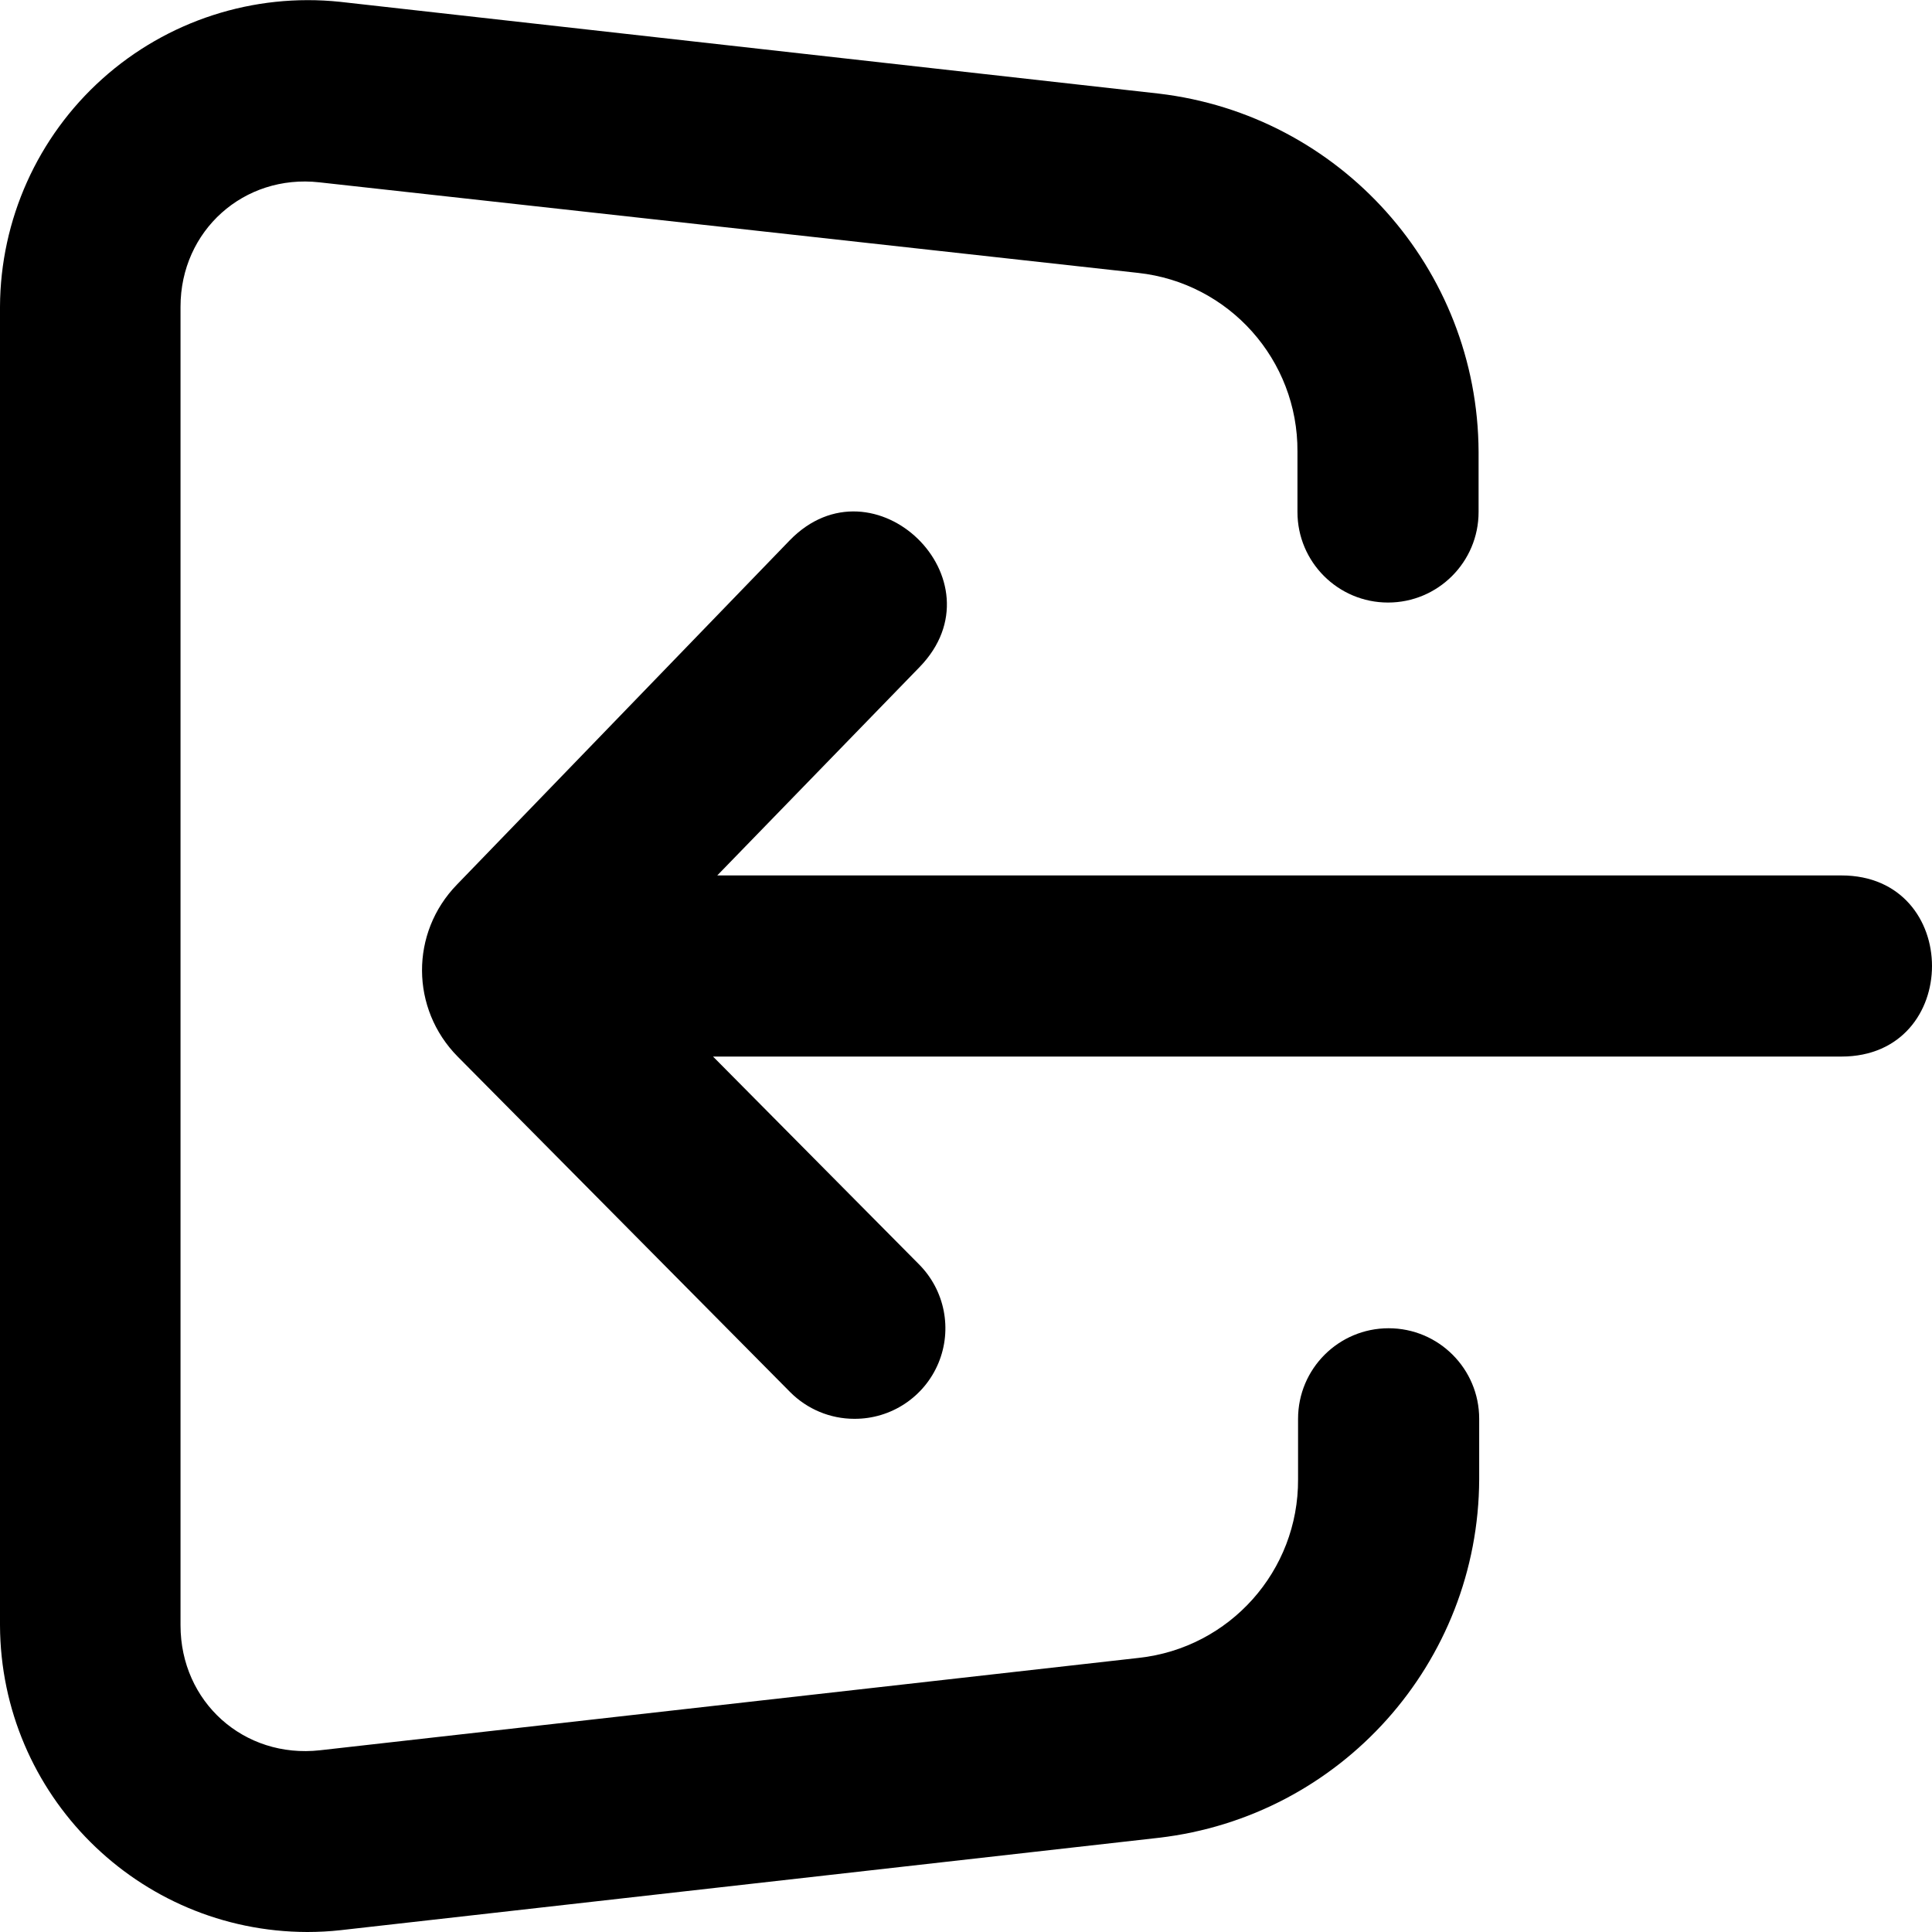
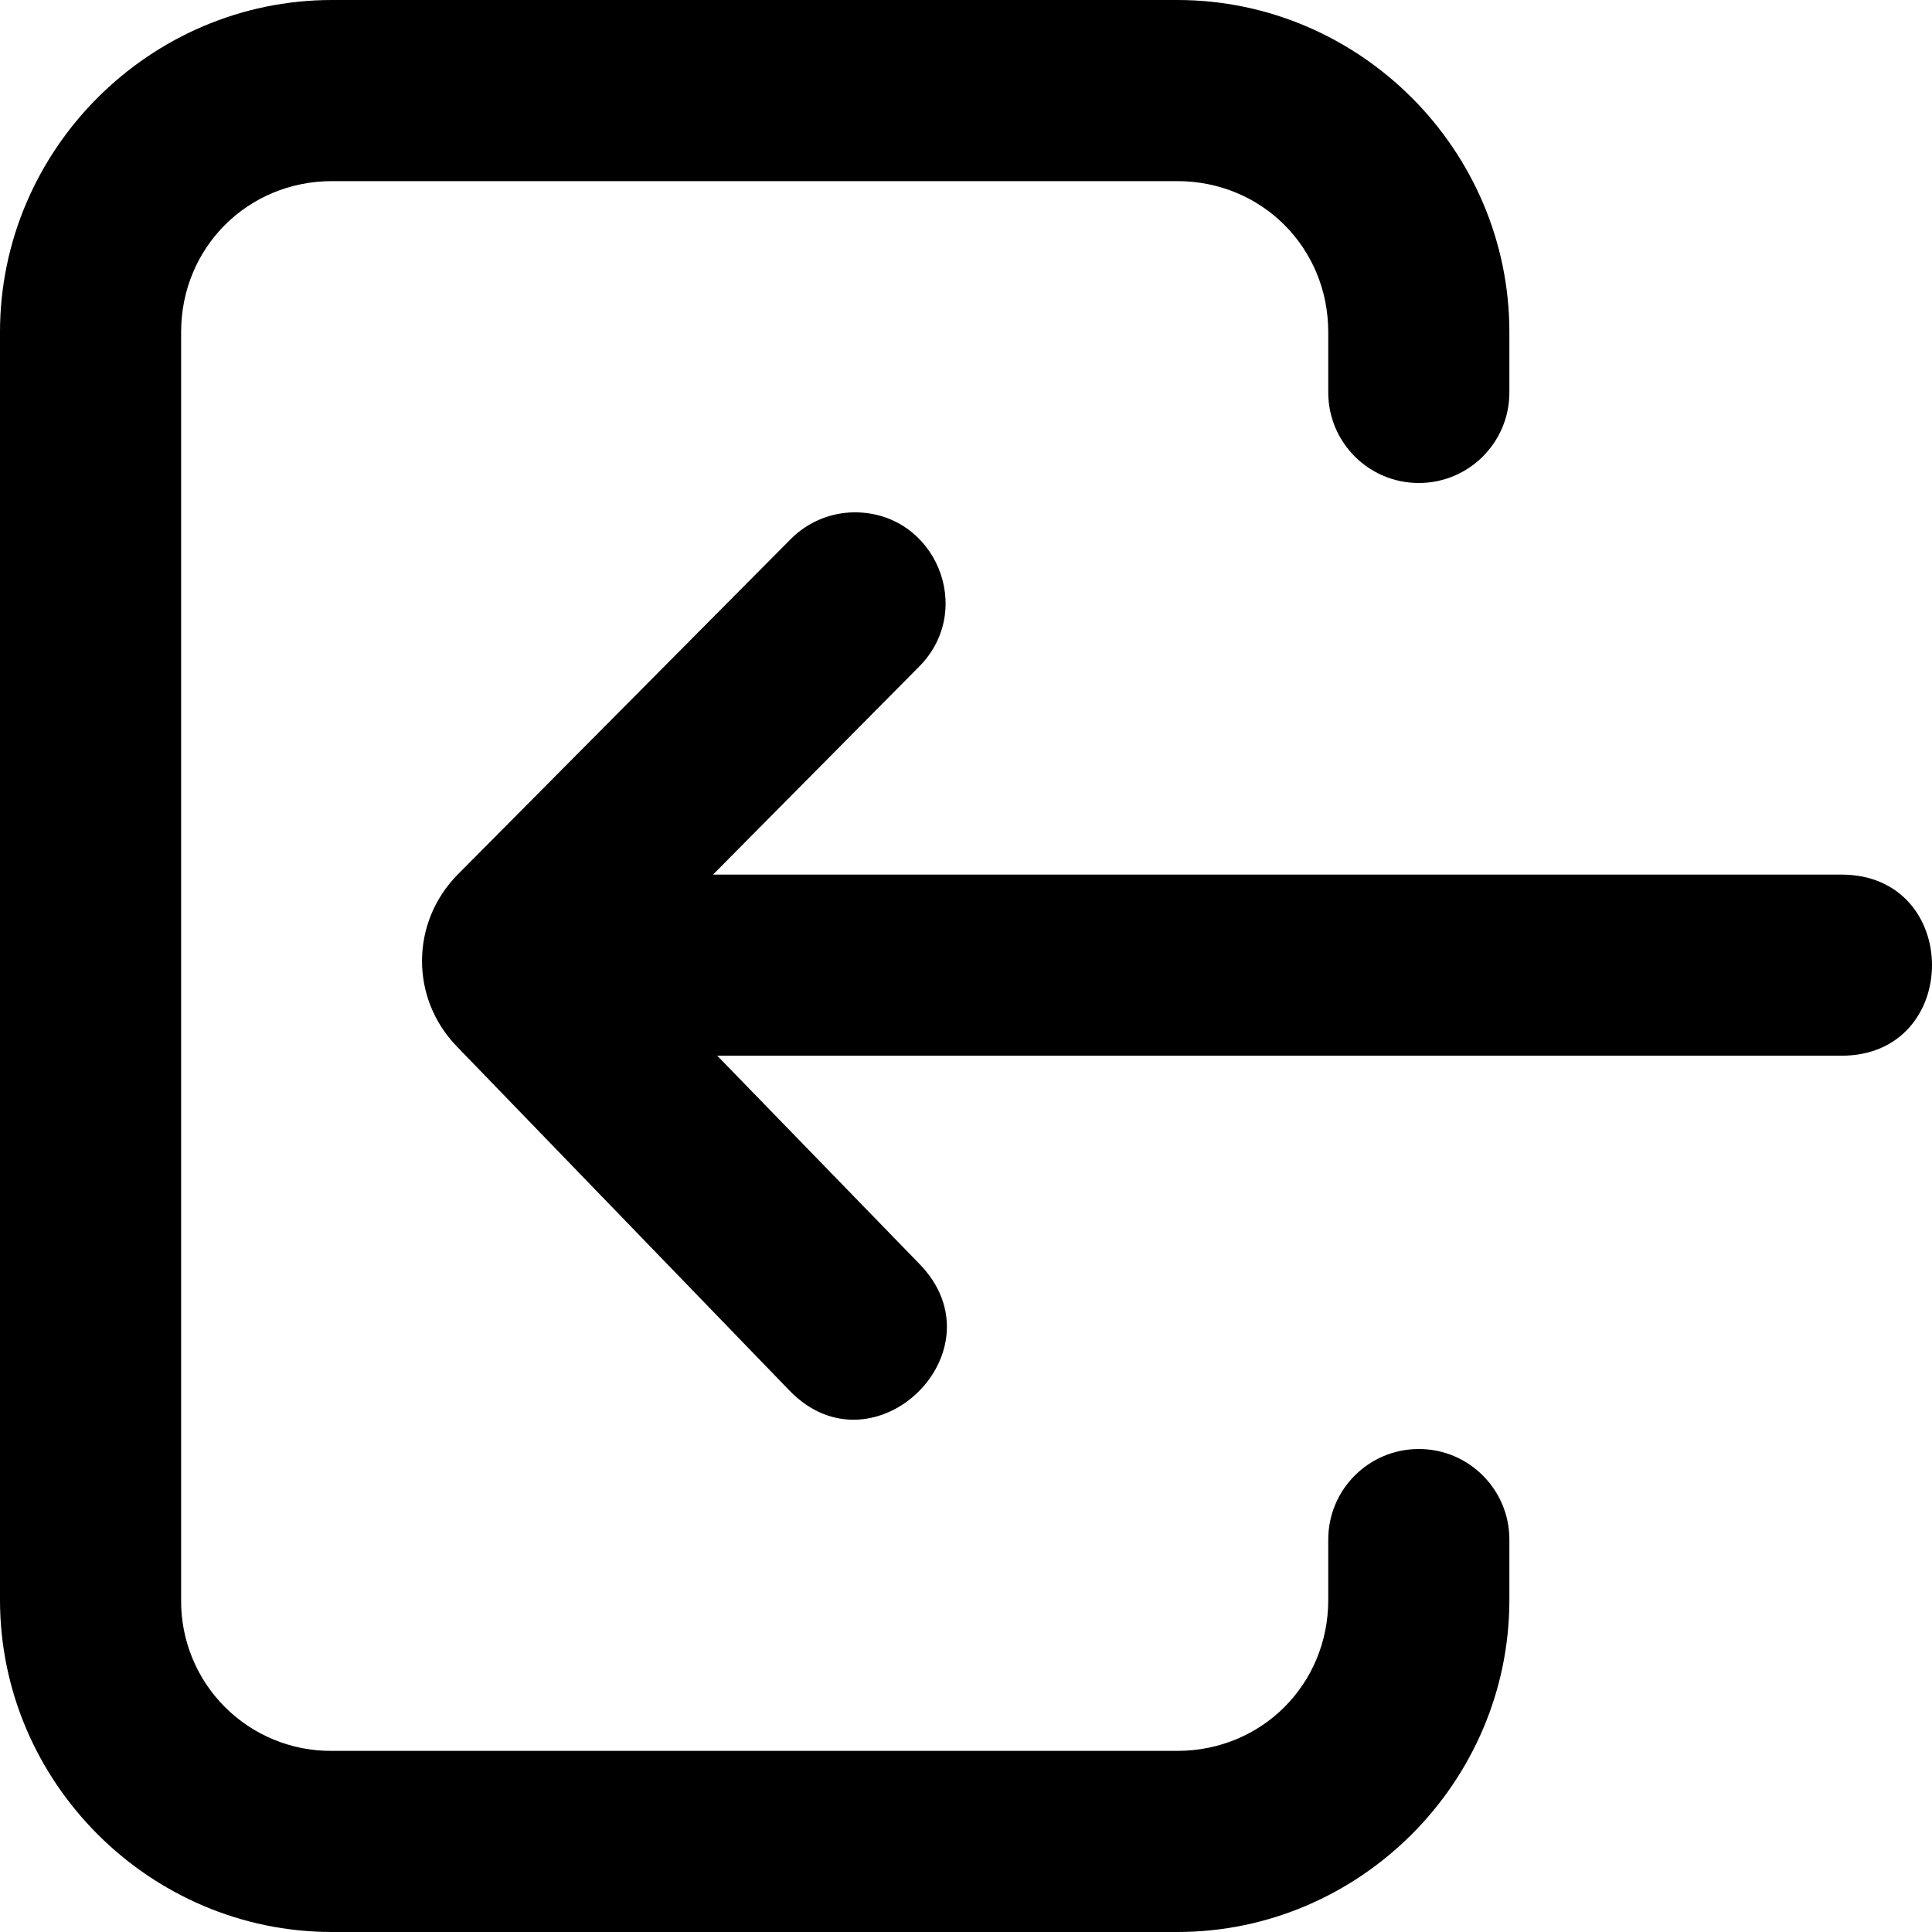
<svg xmlns="http://www.w3.org/2000/svg" viewBox="0 0 32 32">
-   <path d="M5.09 32c.18 0 .37-.01.55-.03l13.55-1.53a6 6 0 0 0 5.31-5.94v-1a1.5 1.5 0 1 0-3 0v1a2.96 2.96 0 0 1-2.64 2.96L5.3 28.99c-1.26.14-2.31-.8-2.31-2.07V5.08c0-1.26 1.05-2.2 2.3-2.06l13.56 1.5a2.96 2.96 0 0 1 2.64 2.96v1a1.5 1.5 0 1 0 3 0v-1a6 6 0 0 0-5.3-5.93L5.63.03A5.1 5.1 0 0 0 0 5.08v21.84A5.1 5.1 0 0 0 5.09 32zm9.06-8.5a1.5 1.5 0 0 0 1.07-2.56l-3.41-3.44H30.5c2 0 2-3 0-3H11.88l3.35-3.45c1.4-1.44-.76-3.53-2.15-2.1l-5.51 5.7c-.78.8-.77 2.06.01 2.85l5.51 5.56c.28.28.66.44 1.06.44z" />
+   <path d="M5.5 0C2.48 0 0 2.48 0 5.5v21C0 29.52 2.48 32 5.5 32h14c3.02 0 5.5-2.48 5.5-5.5v-1a1.5 1.5 0 0 0-1.5-1.5 1.5 1.5 0 0 0-1.5 1.5v1c0 1.398-1.102 2.5-2.5 2.5h-14A2.478 2.478 0 0 1 3 26.5v-21C3 4.102 4.102 3 5.5 3h14C20.898 3 22 4.102 22 5.5v1A1.5 1.5 0 0 0 23.5 8 1.5 1.5 0 0 0 25 6.5v-1C25 2.48 22.52 0 19.5 0h-14zm8.65 8.486a1.5 1.5 0 0 0-1.05.44l-5.52 5.56c-.78.79-.79 2.05-.01 2.85l5.51 5.7c1.39 1.43 3.55-.66 2.15-2.1l-3.35-3.45H30.5c2 0 2-3 0-3H11.81l3.41-3.441c.945-.946.274-2.558-1.06-2.559h-.01z" />
</svg>
